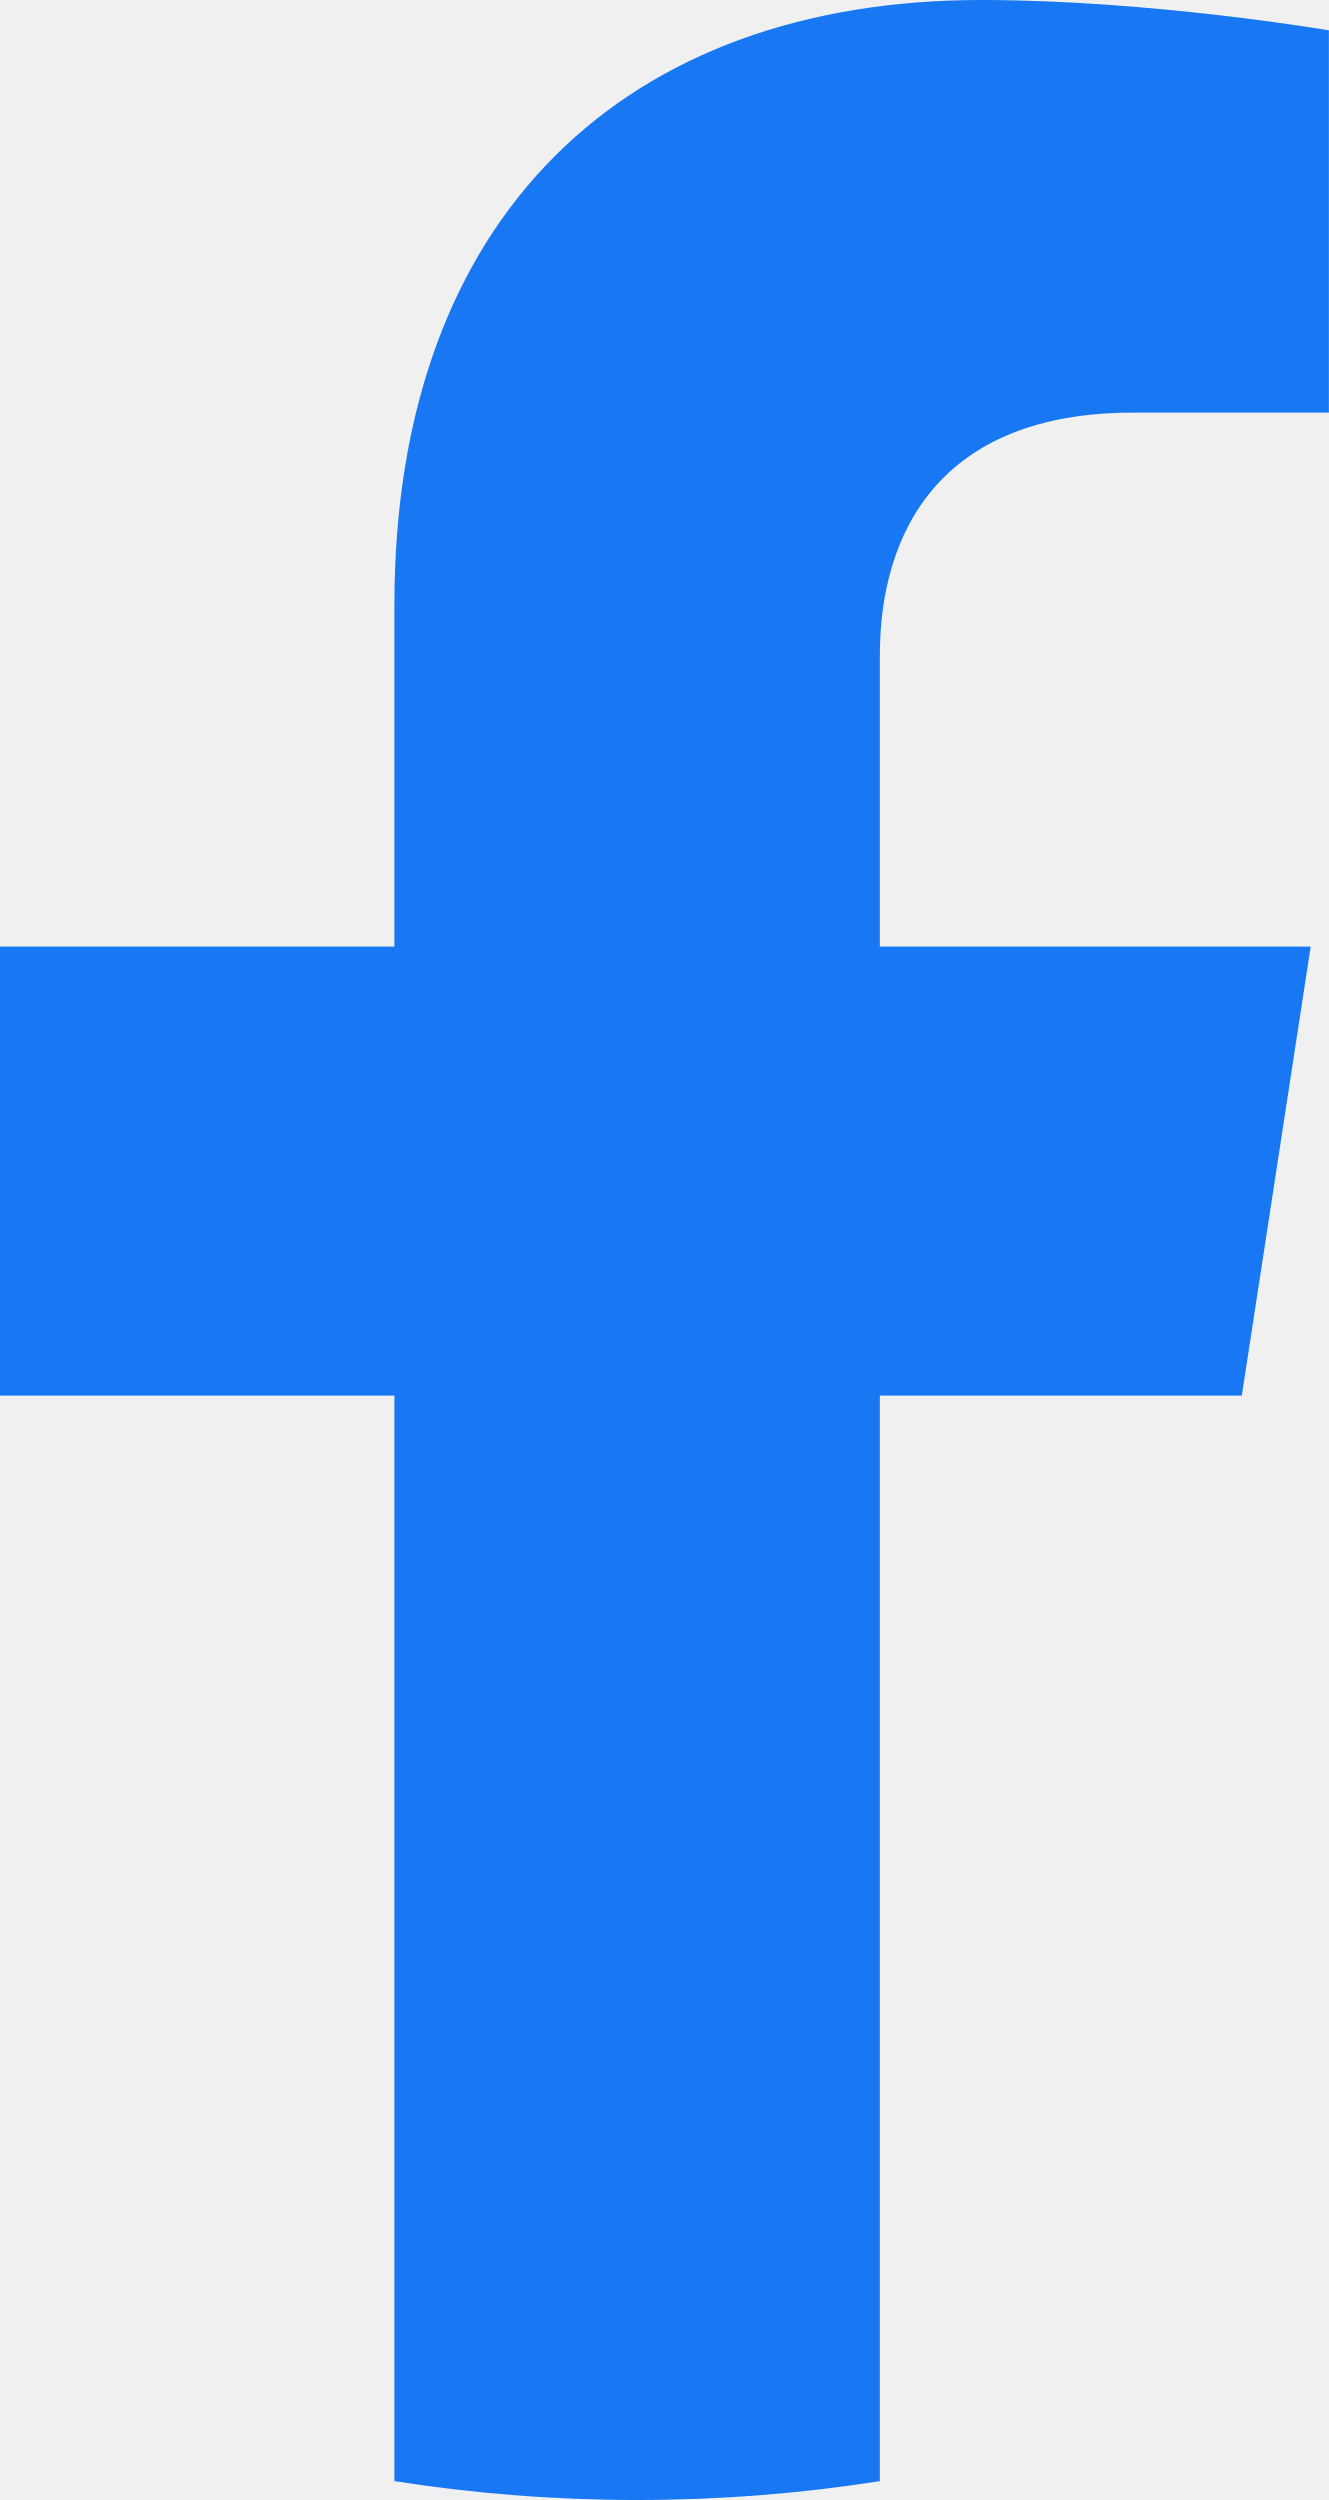
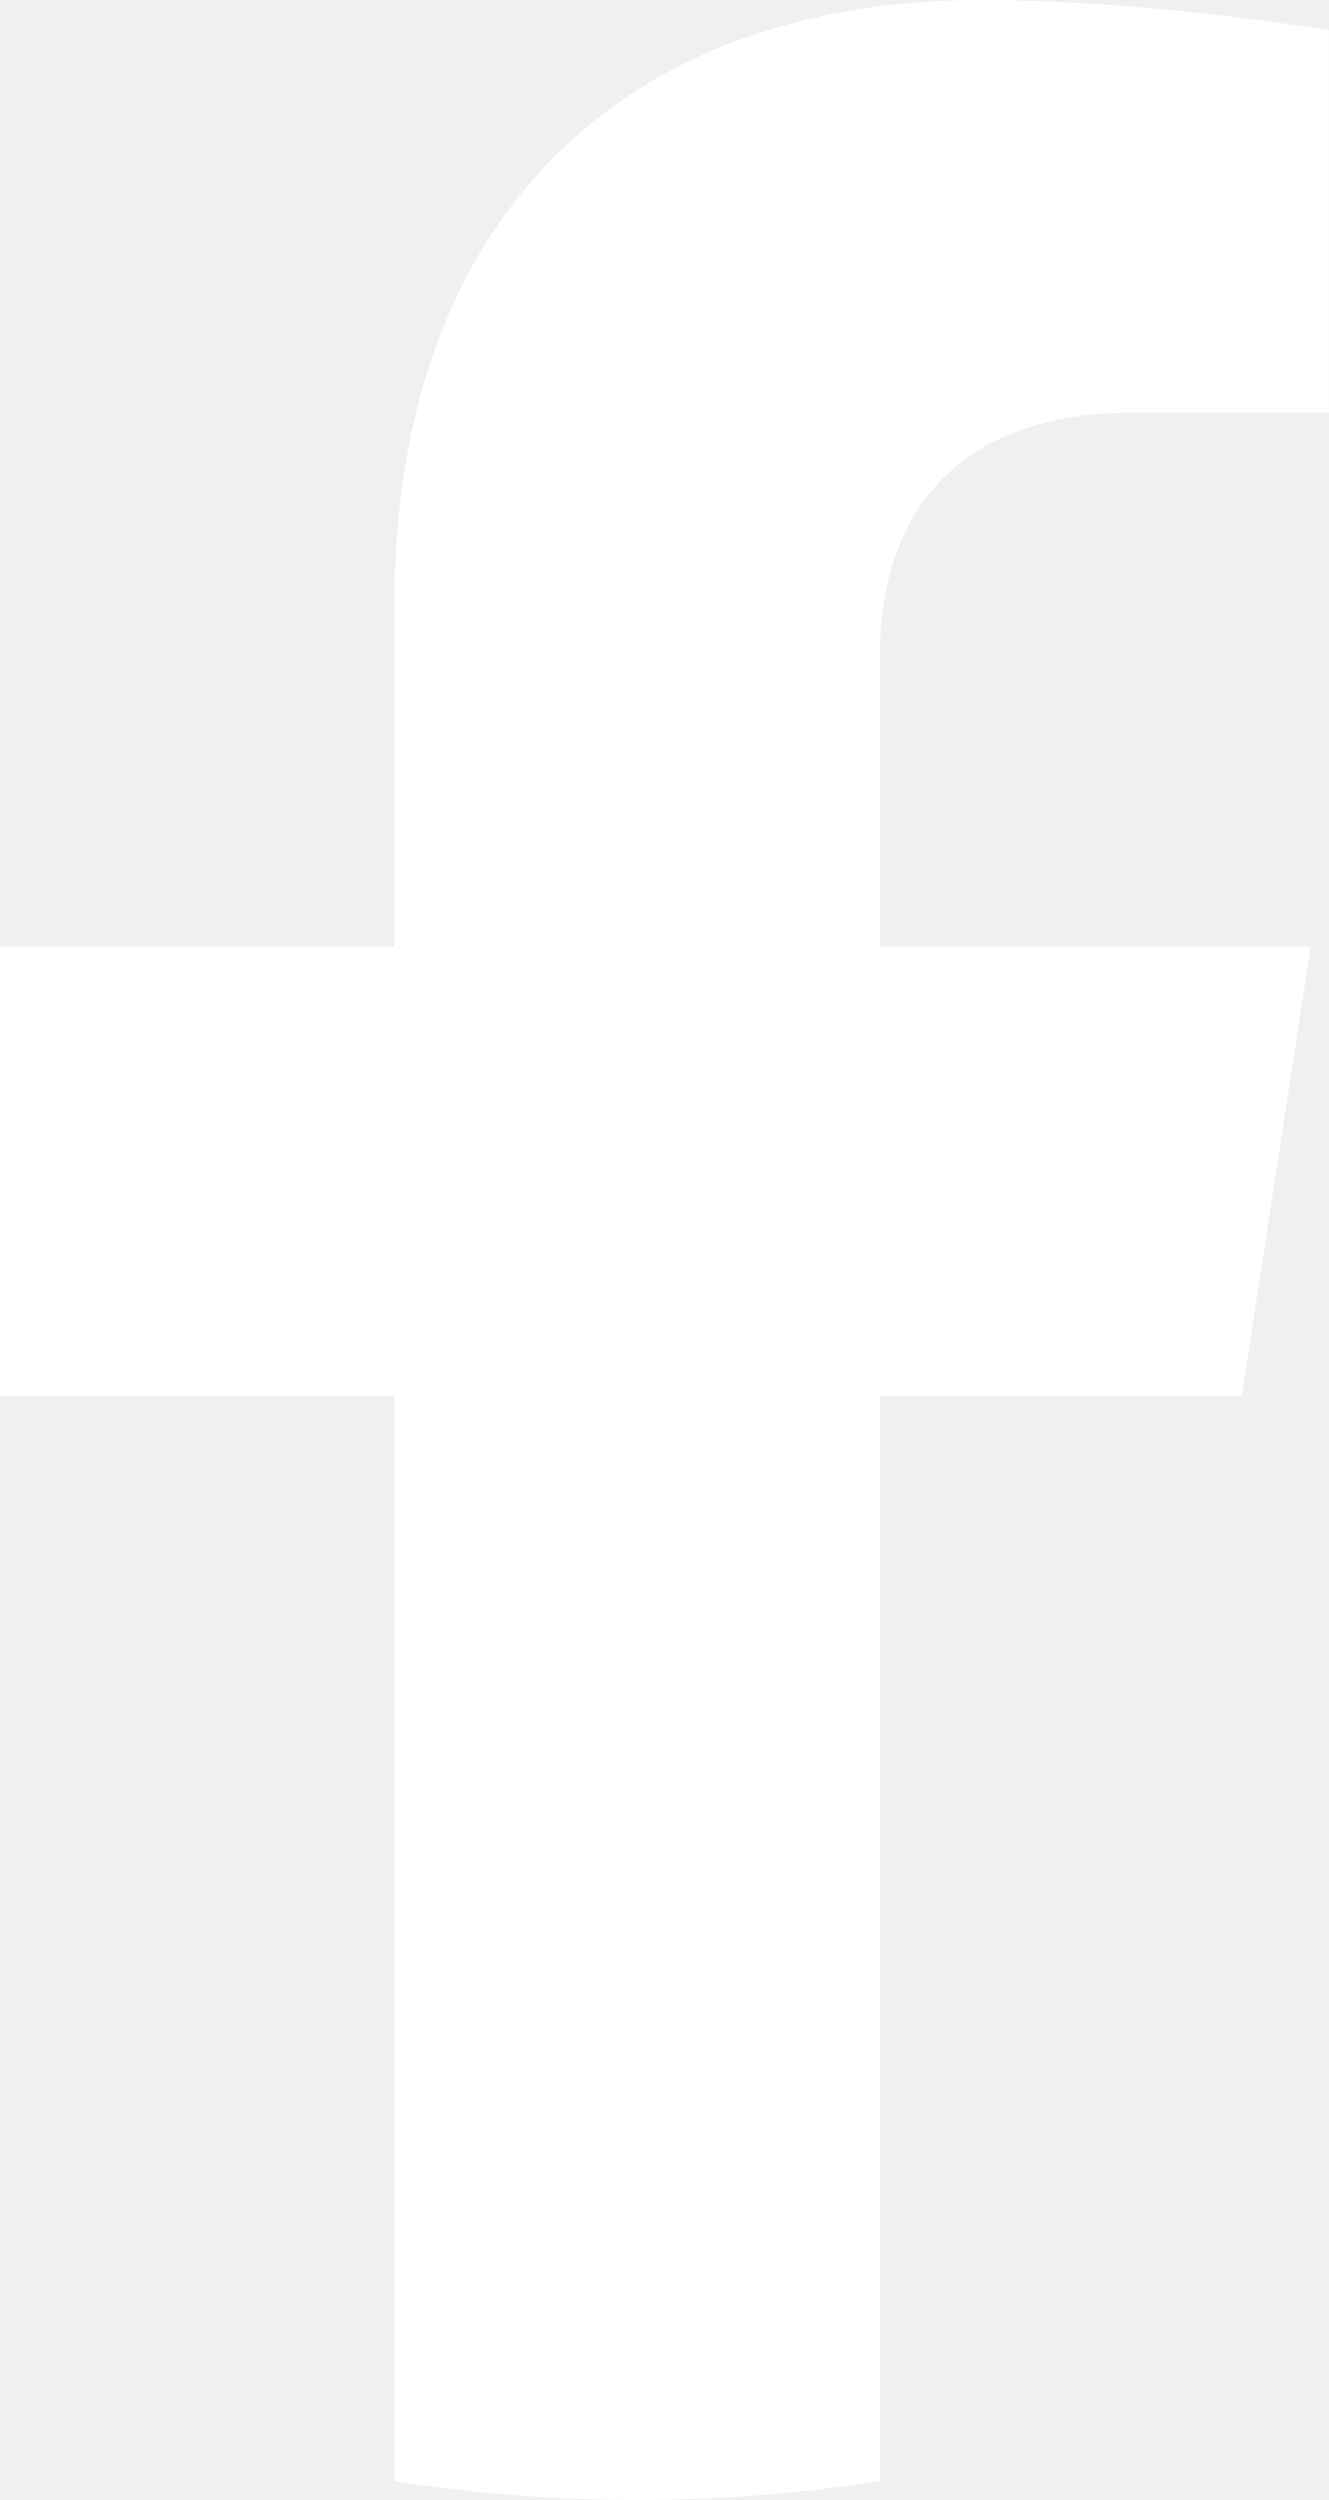
<svg xmlns="http://www.w3.org/2000/svg" width="438px" height="824px" viewBox="0 0 438 824" version="1.1">
  <g id="Page-1" stroke="none" stroke-width="1" fill="none" fill-rule="evenodd">
-     <g id="f_logo_RGB-Blue_1024" transform="translate(-302, -200)" fill="#1877F2">
+     <g id="f_logo_RGB-Blue_1024" transform="translate(-302, -200)" fill="#fff">
      <path d="M711.3,660 L734,512 L592,512 L592,415.957 C592,375.467 611.835,336 675.438,336 L740,336 L740,210 C740,210 681.407,200 625.39,200 C508.438,200 432,270.88 432,399.2 L432,512 L302,512 L302,660 L432,660 L432,1017.78 C458.067,1021.87 484.784,1024 512,1024 C539.216,1024 565.933,1021.87 592,1017.78 L592,660 L711.3,660" id="Fill-4" />
    </g>
  </g>
</svg>
